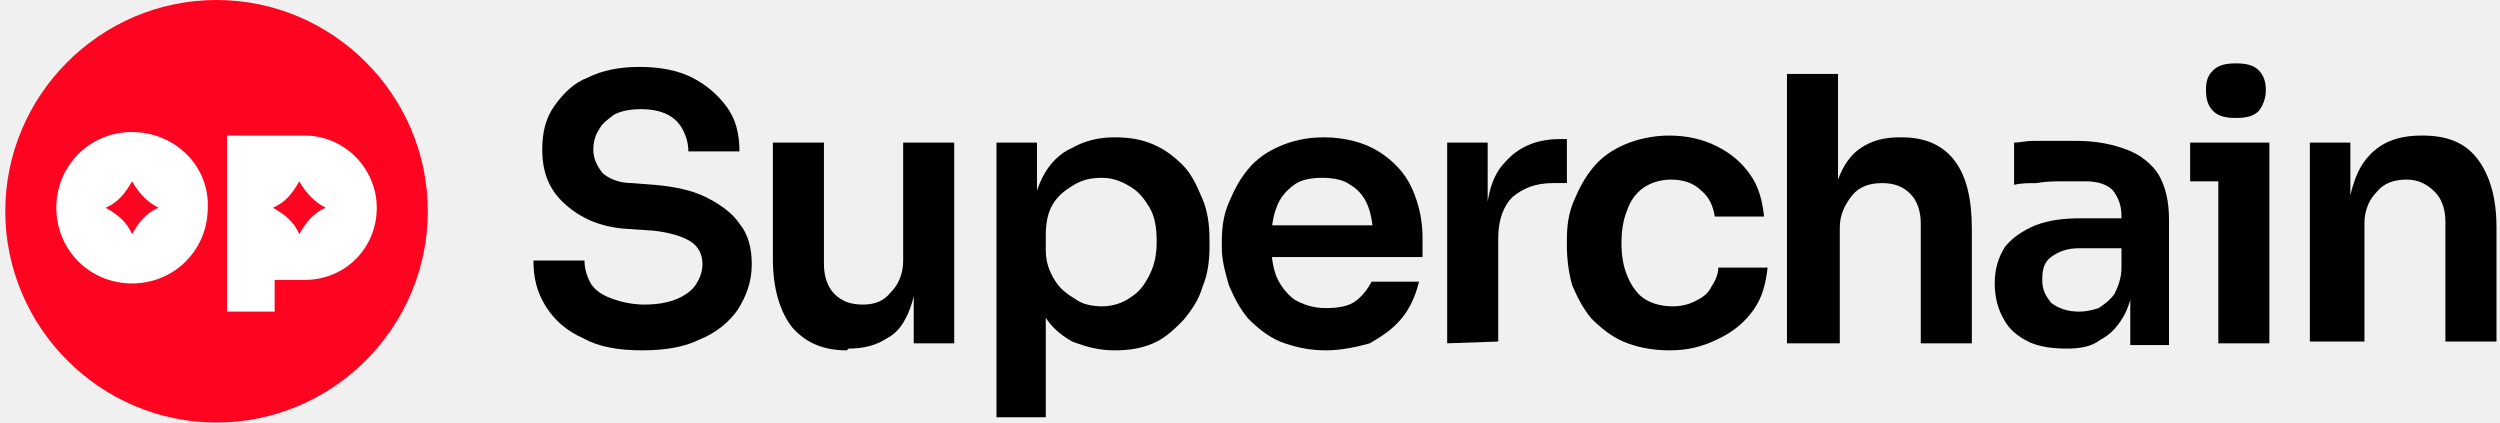
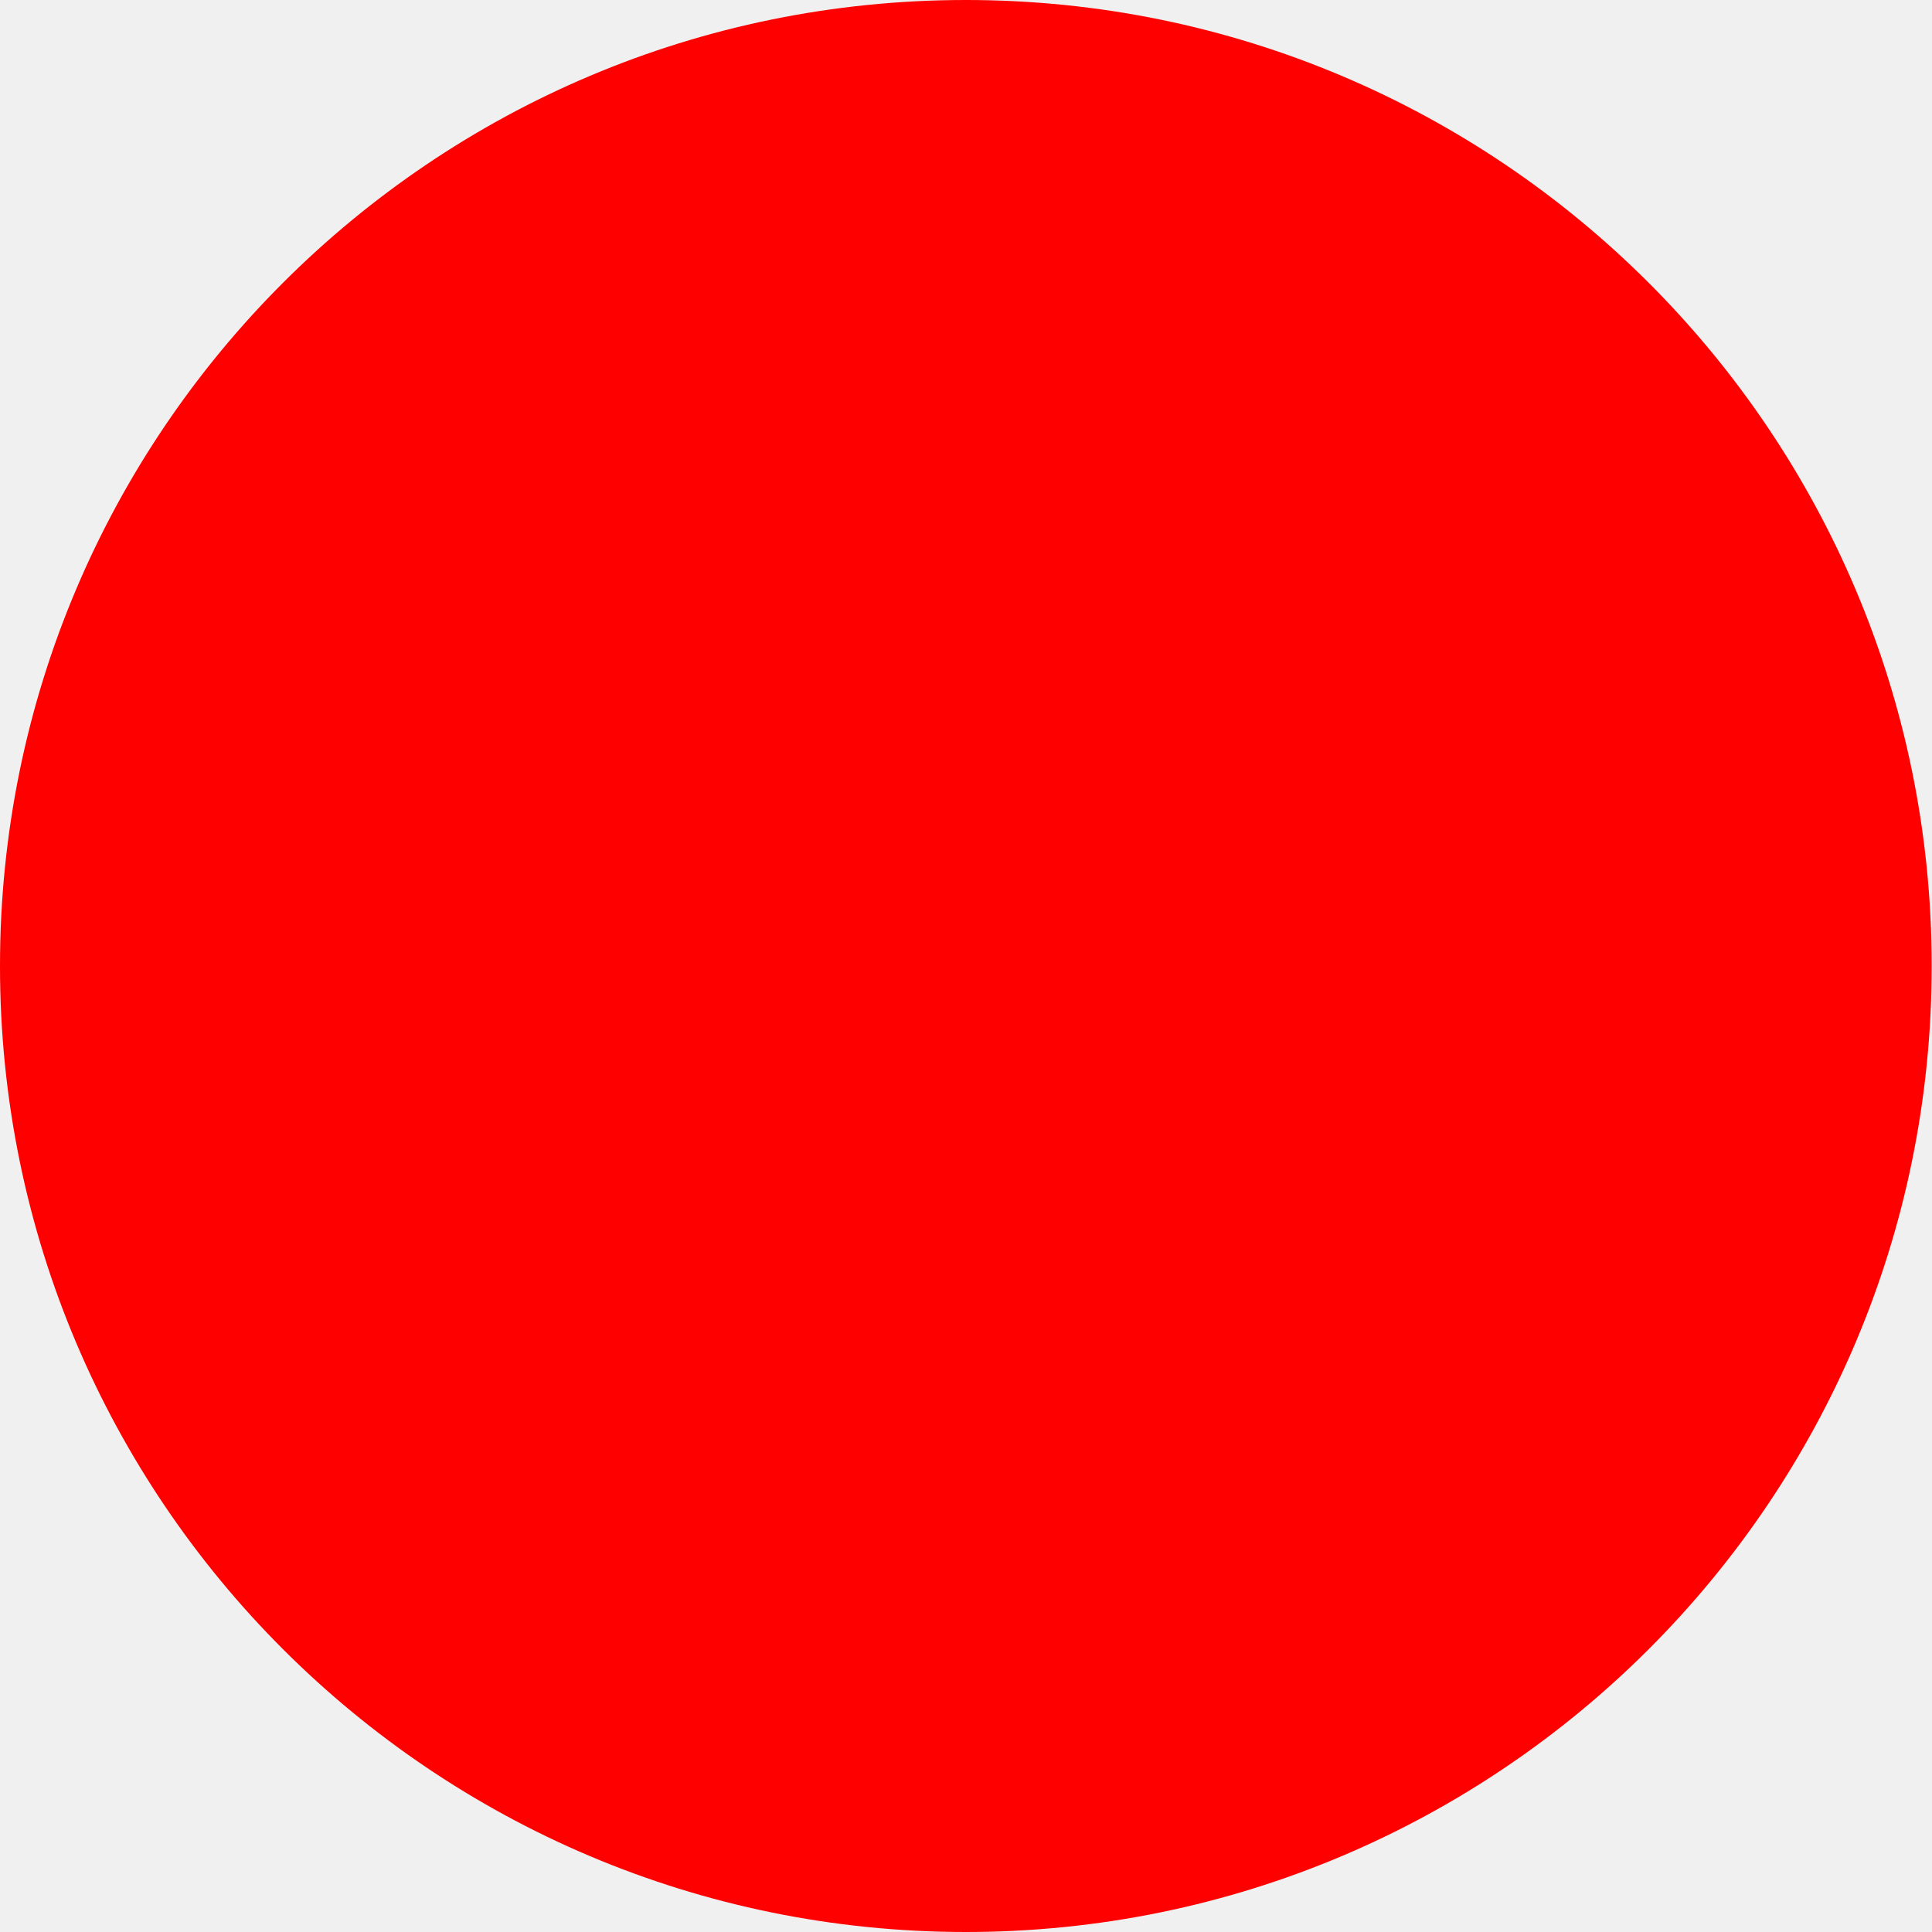
- <svg xmlns="http://www.w3.org/2000/svg" version="1.1" id="Layer_1" x="0px" y="0px" viewBox="0 0 142 24" style="enable-background:new 0 0 142 24;" xml:space="preserve">
-   <style type="text/css">
- 	.st0{fill:#FF0420;}
- 	.st1{fill:#FFFFFF;}
- </style>
-   <g>
-     <g>
-       <path class="st0" d="M12.3,24c6.6,0,12-5.4,12-12s-5.4-12-12-12s-12,5.4-12,12S5.7,24,12.3,24z" />
-       <path class="st1" d="M17.3,7.7h-4.4v8.2h0v1.8h2.7v-1.8h1.7c2.3,0,4.1-1.8,4.1-4.1v0C21.4,9.6,19.6,7.7,17.3,7.7L17.3,7.7z     M18.5,11.8c-0.7,0.3-1.1,0.8-1.5,1.5h0c-0.3-0.7-0.8-1.1-1.5-1.5v0c0.7-0.3,1.1-0.8,1.5-1.5h0C17.4,11,17.9,11.5,18.5,11.8    L18.5,11.8z" />
-       <path class="st1" d="M7.5,7.5c-2.4,0-4.3,1.9-4.3,4.3c0,2.4,1.9,4.3,4.3,4.3c2.4,0,4.3-1.9,4.3-4.3C11.9,9.4,9.9,7.5,7.5,7.5z     M9,11.8c-0.7,0.3-1.1,0.8-1.5,1.5h0c-0.3-0.7-0.8-1.1-1.5-1.5v0c0.7-0.3,1.1-0.8,1.5-1.5h0C7.9,11,8.4,11.5,9,11.8L9,11.8z" />
-     </g>
-     <path d="M131.2,19.5V8.1h2.3V13h-0.2c0-1.2,0.2-2.1,0.5-2.9c0.3-0.8,0.8-1.4,1.4-1.8c0.6-0.4,1.4-0.6,2.3-0.6h0.1   c1.4,0,2.4,0.4,3.1,1.3c0.7,0.9,1.1,2.2,1.1,3.9v6.5h-2.9v-6.8c0-0.7-0.2-1.3-0.6-1.7c-0.4-0.4-0.9-0.7-1.6-0.7   c-0.7,0-1.3,0.2-1.7,0.7c-0.4,0.4-0.7,1-0.7,1.8v6.7h-3.1V19.5z" />
-     <path d="M126,19.5V8.1h2.9v11.4H126z M124.4,10.3V8.1h4.5v2.2H124.4z M127,6.7c-0.6,0-1-0.1-1.3-0.4s-0.4-0.7-0.4-1.2   s0.1-0.8,0.4-1.1s0.7-0.4,1.3-0.4c0.6,0,1,0.1,1.3,0.4s0.4,0.7,0.4,1.1s-0.1,0.8-0.4,1.2C128,6.6,127.6,6.7,127,6.7z" />
-     <path d="M121,19.5v-3.4h-0.5v-3.8c0-0.7-0.2-1.1-0.5-1.5c-0.3-0.3-0.8-0.5-1.5-0.5c-0.3,0-0.8,0-1.3,0s-1,0-1.5,0.1   c-0.5,0-0.9,0-1.3,0.1V8.1c0.3,0,0.7-0.1,1.1-0.1s0.8,0,1.2,0c0.4,0,0.8,0,1.2,0c1.2,0,2.1,0.2,2.9,0.5s1.4,0.8,1.8,1.4   c0.4,0.7,0.6,1.5,0.6,2.6v7.1H121V19.5z M117.4,19.8c-0.8,0-1.6-0.1-2.2-0.4s-1.1-0.7-1.4-1.3c-0.3-0.5-0.5-1.2-0.5-2   c0-0.8,0.2-1.5,0.6-2.1c0.4-0.5,1-0.9,1.7-1.2c0.8-0.3,1.6-0.4,2.6-0.4h2.6v1.7h-2.7c-0.7,0-1.2,0.2-1.6,0.5s-0.5,0.7-0.5,1.3   c0,0.6,0.2,0.9,0.5,1.3c0.4,0.3,0.9,0.5,1.6,0.5c0.4,0,0.8-0.1,1.1-0.2c0.3-0.2,0.6-0.4,0.9-0.8c0.2-0.4,0.4-0.9,0.4-1.5l0.7,0.8   c-0.1,0.8-0.3,1.5-0.6,2c-0.3,0.5-0.7,1-1.3,1.3C118.8,19.7,118.1,19.8,117.4,19.8z" />
-     <path d="M101.5,19.5V4.2h2.9v8.9H104c0-1.1,0.1-2.1,0.4-2.9c0.3-0.8,0.7-1.4,1.3-1.8c0.6-0.4,1.3-0.6,2.2-0.6h0.1   c1.3,0,2.3,0.4,3,1.3s1,2.2,1,3.9v6.5h-2.9v-6.8c0-0.7-0.2-1.3-0.6-1.7s-0.9-0.6-1.6-0.6s-1.3,0.2-1.7,0.7   c-0.4,0.5-0.7,1.1-0.7,1.8v6.6C104.5,19.5,101.5,19.5,101.5,19.5z" />
-     <path d="M94.8,19.9c-1,0-1.9-0.2-2.6-0.5s-1.3-0.8-1.8-1.3c-0.5-0.6-0.8-1.2-1.1-1.9C89.1,15.5,89,14.7,89,14v-0.4   c0-0.8,0.1-1.5,0.4-2.2s0.6-1.3,1.1-1.9c0.5-0.6,1.1-1,1.8-1.3c0.7-0.3,1.6-0.5,2.5-0.5c1,0,1.9,0.2,2.7,0.6   c0.8,0.4,1.4,0.9,1.9,1.6c0.5,0.7,0.7,1.5,0.8,2.4h-2.8c-0.1-0.6-0.3-1.1-0.8-1.5c-0.4-0.4-1-0.6-1.7-0.6c-0.6,0-1.2,0.2-1.6,0.5   s-0.7,0.7-0.9,1.3c-0.2,0.5-0.3,1.1-0.3,1.8s0.1,1.3,0.3,1.8c0.2,0.5,0.5,1,0.9,1.3s1,0.5,1.7,0.5c0.5,0,0.9-0.1,1.3-0.3   c0.4-0.2,0.7-0.4,0.9-0.8c0.2-0.3,0.4-0.7,0.4-1.1h2.8c-0.1,0.9-0.3,1.7-0.8,2.4c-0.5,0.7-1.1,1.2-1.9,1.6   C96.7,19.7,95.9,19.9,94.8,19.9z" />
-     <path d="M82.2,19.5V8.1h2.3v4.8h-0.1c0-1.6,0.3-2.9,1.1-3.7c0.7-0.8,1.7-1.3,3.1-1.3H89v2.5h-0.8c-1,0-1.7,0.3-2.3,0.8   c-0.5,0.5-0.8,1.3-0.8,2.3v5.9L82.2,19.5L82.2,19.5z" />
-     <path d="M75.3,19.9c-1,0-1.8-0.2-2.6-0.5c-0.7-0.3-1.3-0.8-1.8-1.3c-0.5-0.6-0.8-1.2-1.1-1.9c-0.2-0.7-0.4-1.4-0.4-2.1v-0.4   c0-0.8,0.1-1.5,0.4-2.2s0.6-1.3,1.1-1.9c0.5-0.6,1.1-1,1.8-1.3c0.7-0.3,1.5-0.5,2.5-0.5c1.2,0,2.3,0.3,3.1,0.8   c0.8,0.5,1.5,1.2,1.9,2.1s0.6,1.8,0.6,2.8v1.1H70.7v-1.8H79l-1,0.8c0-0.7-0.1-1.4-0.3-1.9c-0.2-0.5-0.5-0.9-1-1.2   c-0.4-0.3-1-0.4-1.6-0.4s-1.2,0.1-1.6,0.4s-0.8,0.7-1,1.3c-0.2,0.5-0.3,1.2-0.3,2c0,0.7,0.1,1.4,0.3,1.9c0.2,0.5,0.6,1,1,1.3   c0.5,0.3,1.1,0.5,1.8,0.5s1.3-0.1,1.7-0.4c0.4-0.3,0.7-0.7,0.9-1.1h2.7c-0.2,0.8-0.5,1.5-1,2.1s-1.1,1-1.8,1.4   C77.1,19.7,76.2,19.9,75.3,19.9z" />
-     <path d="M56.6,23.7V8.1h2.3V13h-0.4c0.1-1.2,0.3-2.1,0.7-2.9c0.4-0.8,1-1.4,1.7-1.7c0.7-0.4,1.5-0.6,2.4-0.6c0.8,0,1.5,0.1,2.2,0.4   s1.2,0.7,1.7,1.2s0.8,1.2,1.1,1.9c0.3,0.7,0.4,1.5,0.4,2.3V14c0,0.8-0.1,1.6-0.4,2.3c-0.2,0.7-0.6,1.3-1.1,1.9   c-0.5,0.5-1,1-1.7,1.3s-1.4,0.4-2.2,0.4c-0.9,0-1.6-0.2-2.4-0.5c-0.7-0.4-1.3-0.9-1.7-1.7c-0.4-0.8-0.7-1.7-0.7-2.9l0.9,1.4v7.5   C59.4,23.7,56.6,23.7,56.6,23.7z M62.6,17.4c0.6,0,1.2-0.2,1.6-0.5c0.5-0.3,0.8-0.7,1.1-1.3c0.3-0.6,0.4-1.2,0.4-1.9   s-0.1-1.4-0.4-1.9s-0.6-0.9-1.1-1.2s-1-0.5-1.6-0.5s-1.1,0.1-1.6,0.4c-0.5,0.3-0.9,0.6-1.2,1.1s-0.4,1.1-0.4,1.8v0.8   c0,0.7,0.2,1.2,0.5,1.7c0.3,0.5,0.7,0.8,1.2,1.1C61.5,17.3,62.1,17.4,62.6,17.4z" />
-     <path d="M48.1,19.9c-1.3,0-2.3-0.4-3.1-1.3c-0.7-0.9-1.1-2.2-1.1-3.9V8.1h2.9V15c0,0.7,0.2,1.3,0.6,1.7c0.4,0.4,0.9,0.6,1.6,0.6   s1.2-0.2,1.6-0.7c0.4-0.4,0.7-1,0.7-1.8V8.1h2.9v11.4h-2.3v-4.9h0.2c0,1.1-0.1,2.1-0.4,2.9c-0.3,0.8-0.7,1.4-1.3,1.7   c-0.6,0.4-1.3,0.6-2.2,0.6L48.1,19.9L48.1,19.9z" />
-     <path d="M36.5,19.9c-1.4,0-2.5-0.2-3.4-0.7c-0.9-0.4-1.6-1-2.1-1.8s-0.7-1.6-0.7-2.6h2.9c0,0.4,0.1,0.8,0.3,1.2   c0.2,0.4,0.6,0.7,1.1,0.9s1.2,0.4,2,0.4c0.7,0,1.3-0.1,1.8-0.3c0.5-0.2,0.9-0.5,1.1-0.8c0.2-0.3,0.4-0.7,0.4-1.2s-0.2-1-0.7-1.3   s-1.2-0.5-2.1-0.6L35.6,13c-1.5-0.1-2.6-0.6-3.5-1.4c-0.9-0.8-1.3-1.8-1.3-3.1c0-1,0.2-1.8,0.7-2.5s1.1-1.3,1.9-1.6   c0.8-0.4,1.8-0.6,2.9-0.6c1.2,0,2.2,0.2,3,0.6s1.5,1,2,1.7C41.8,6.8,42,7.6,42,8.6h-2.9c0-0.4-0.1-0.8-0.3-1.2   c-0.2-0.4-0.5-0.7-0.9-0.9c-0.4-0.2-0.9-0.3-1.5-0.3s-1.1,0.1-1.5,0.3C34.5,6.8,34.2,7,34,7.4c-0.2,0.3-0.3,0.7-0.3,1.1   c0,0.5,0.2,0.9,0.5,1.3c0.3,0.3,0.9,0.6,1.7,0.6l1.3,0.1c1.1,0.1,2.1,0.3,2.9,0.7c0.8,0.4,1.5,0.9,1.9,1.5c0.5,0.6,0.7,1.4,0.7,2.3   c0,1-0.3,1.8-0.8,2.6c-0.5,0.7-1.2,1.3-2.2,1.7C38.9,19.7,37.8,19.9,36.5,19.9z" />
-   </g>
+ <svg xmlns="http://www.w3.org/2000/svg" id="Layer_1" viewBox="0 0 1411.48 1411.71">
+   <path d="M705.74,0h0c389.77,0,705.74,315.97,705.74,705.74v.23c0,389.77-315.97,705.74-705.74,705.74h0C315.97,1411.71,0,1095.74,0,705.97v-.23C0,315.97,315.97,0,705.74,0Z" style="fill:red; stroke-width:0px;" />
</svg>
